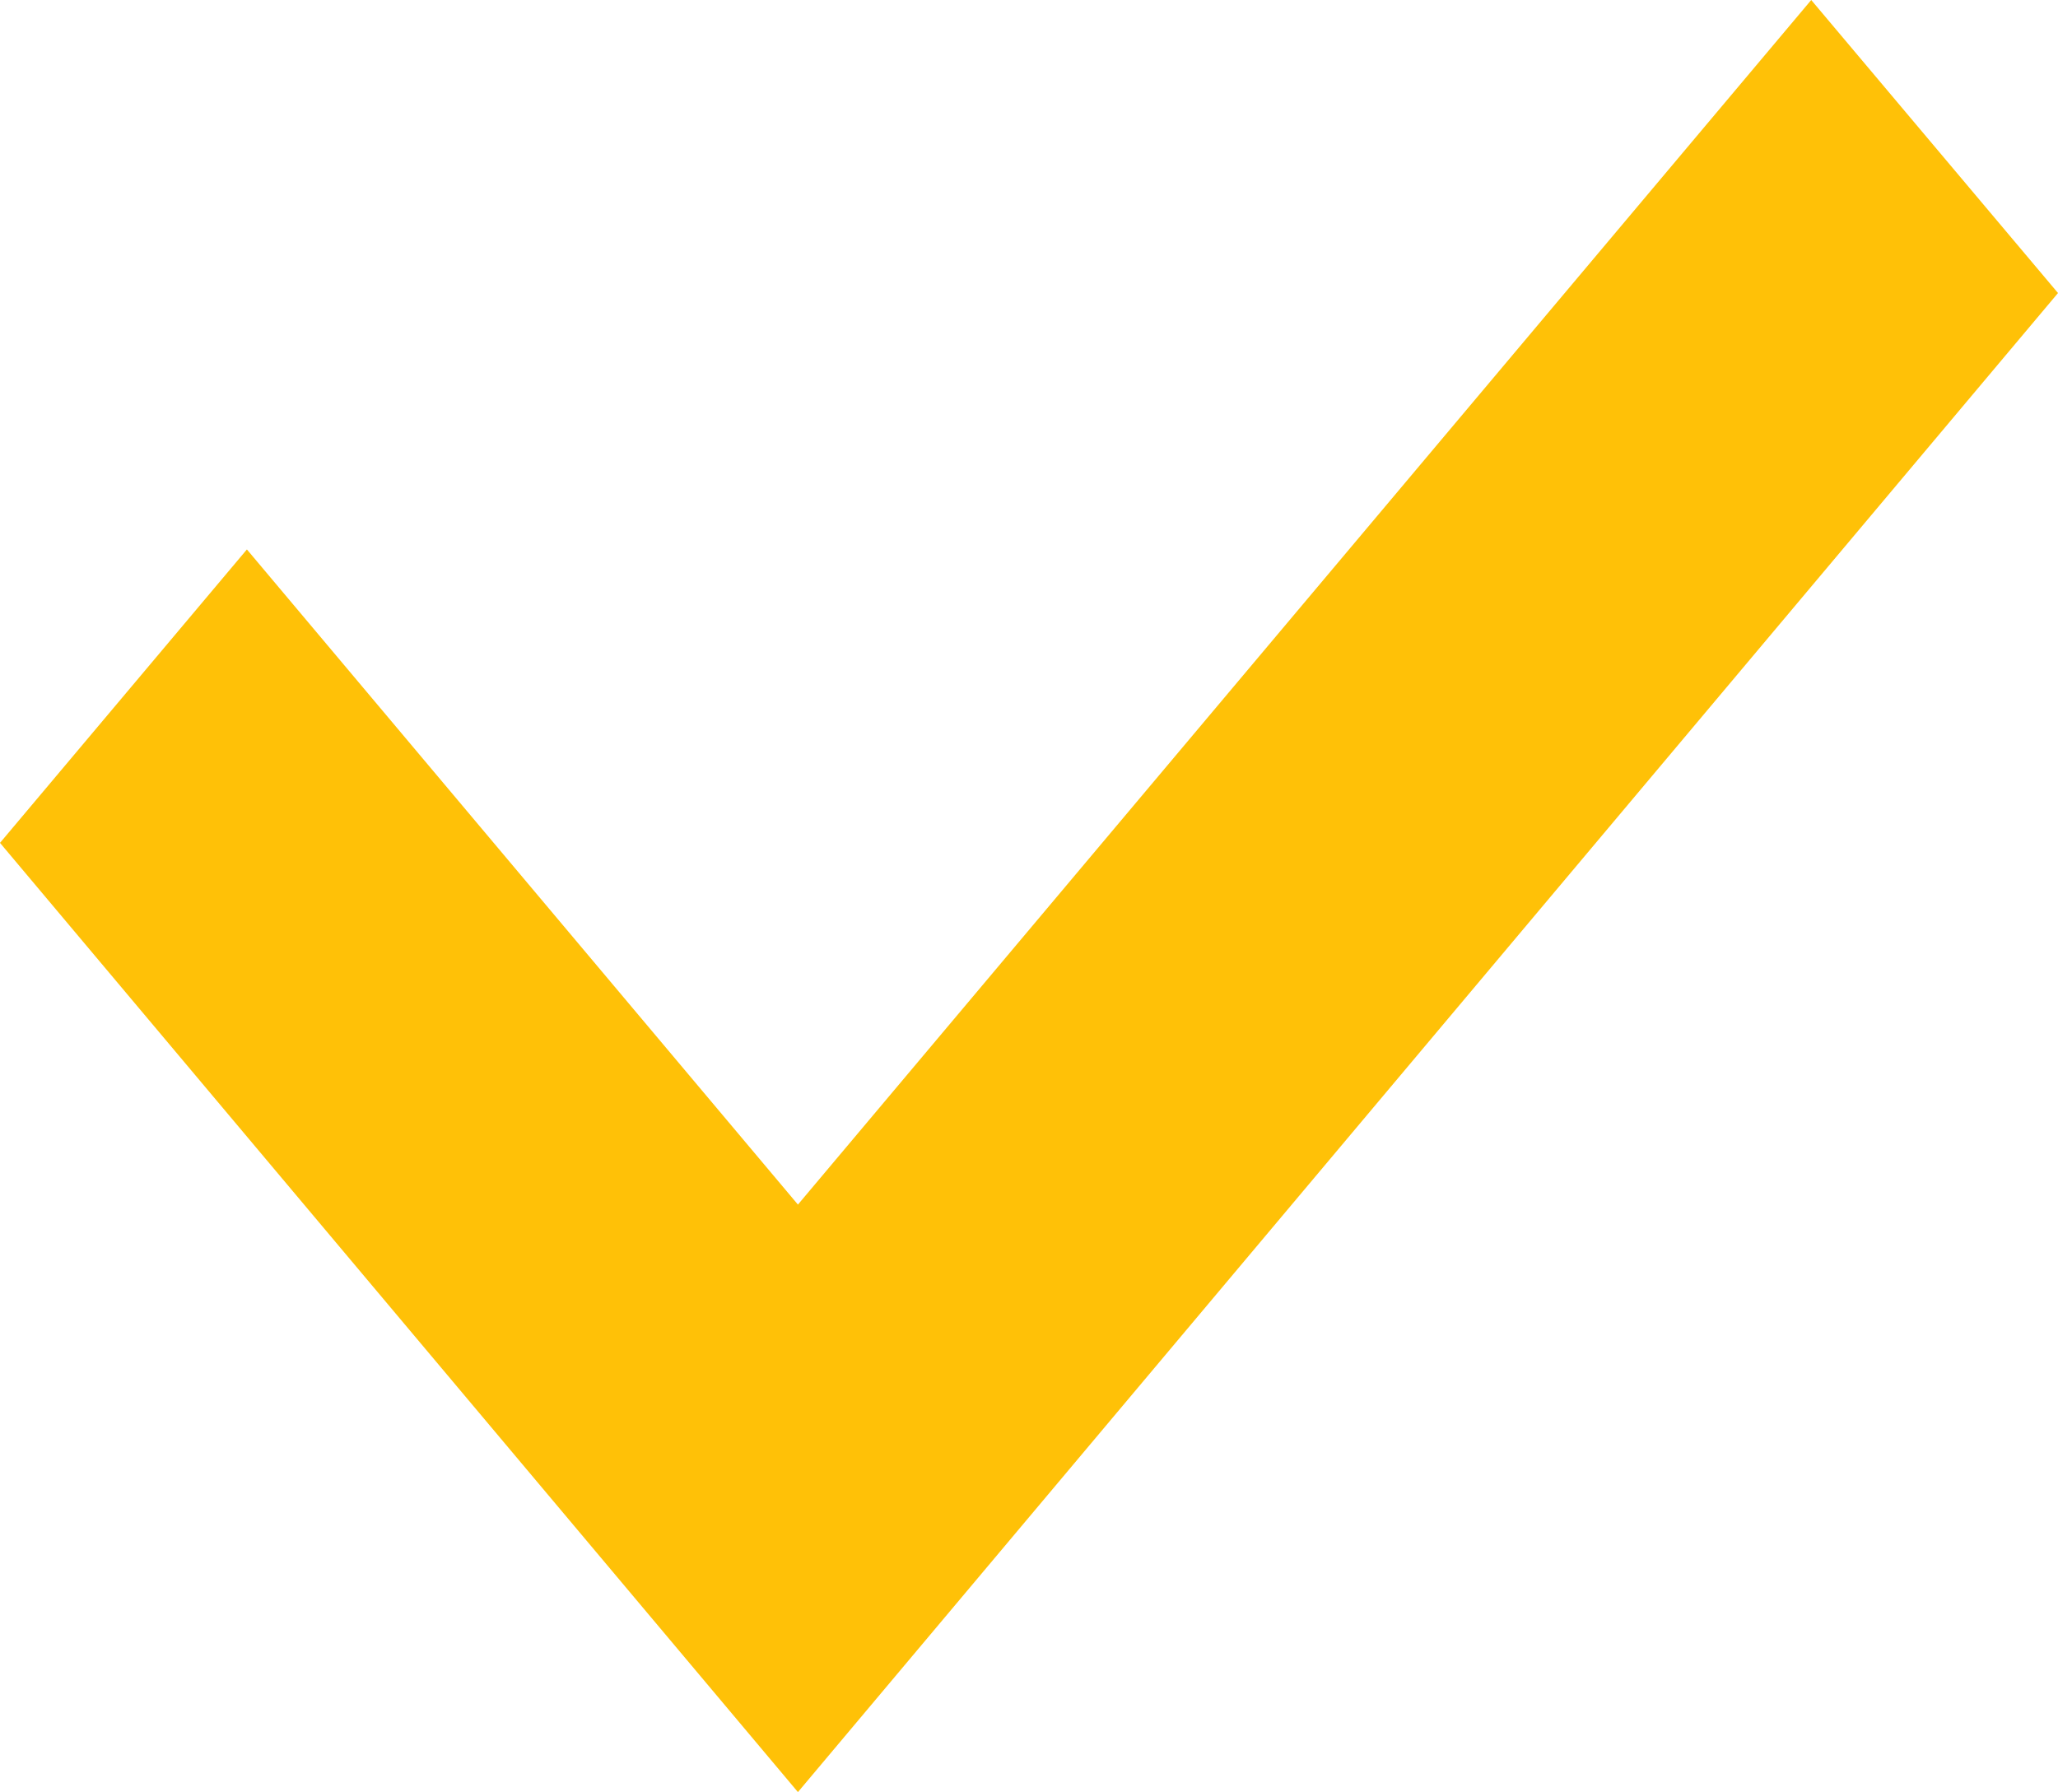
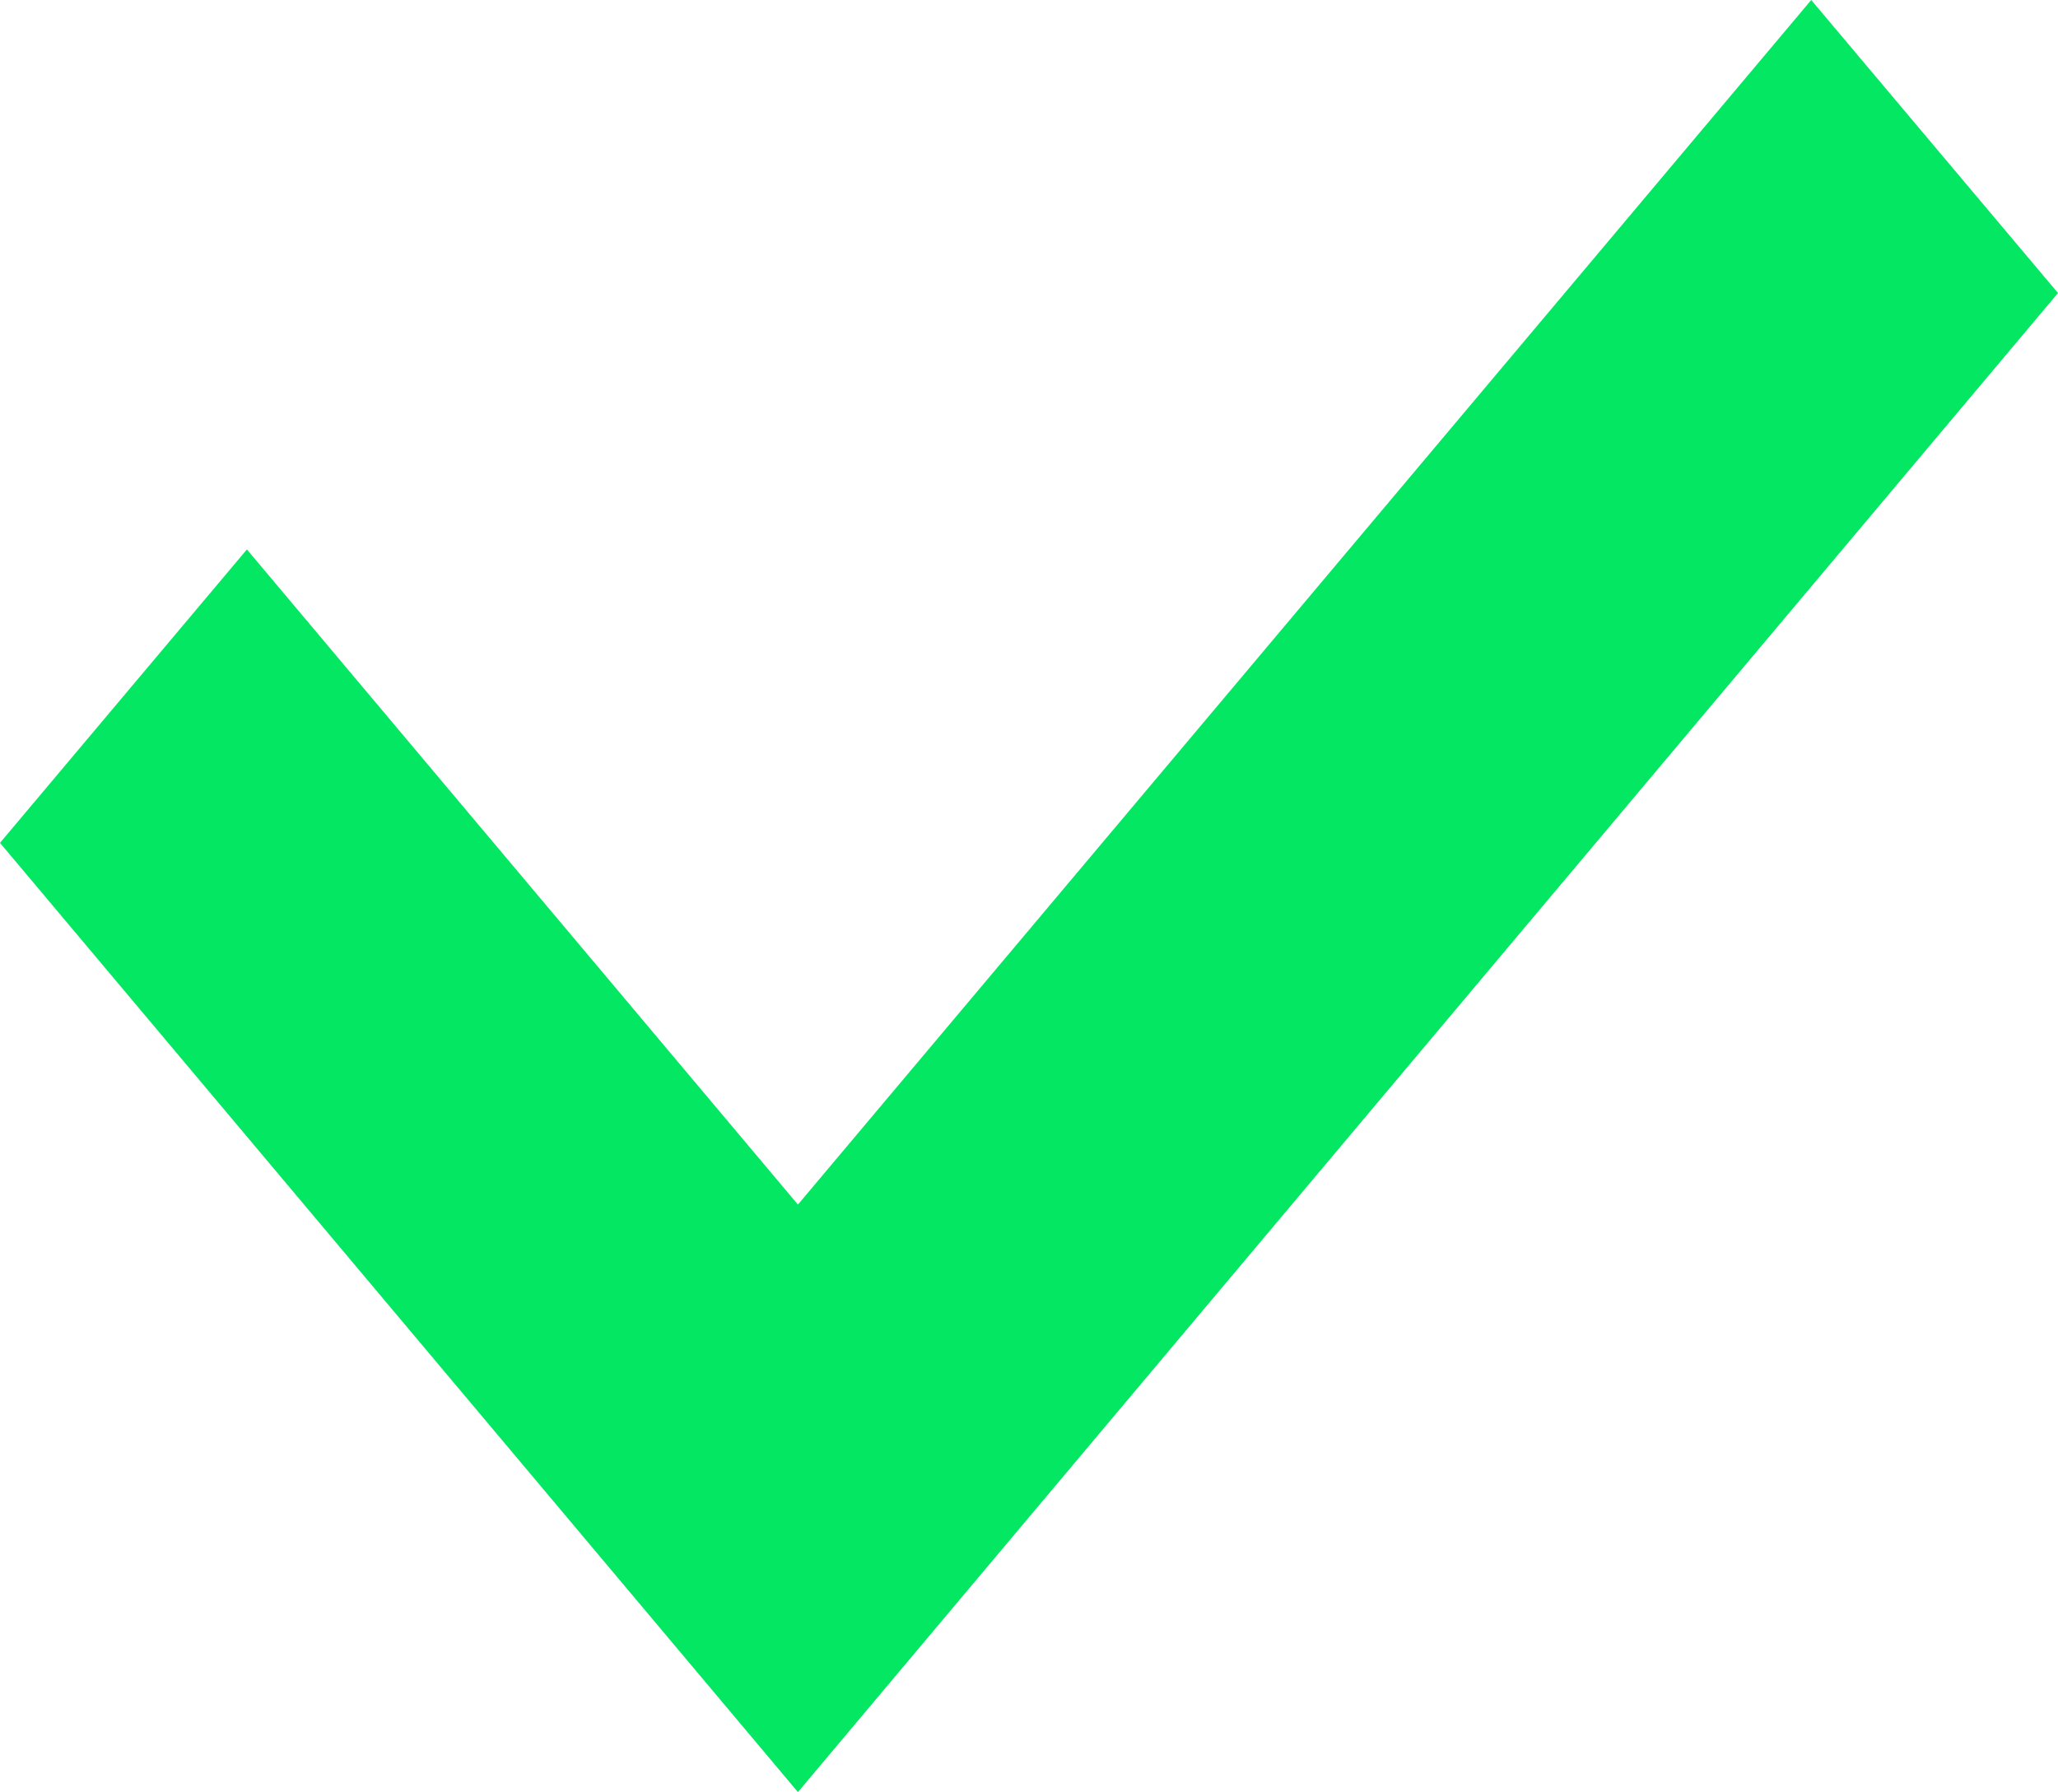
<svg xmlns="http://www.w3.org/2000/svg" width="15.787" height="13.745" viewBox="0 0 15.787 13.745">
  <g id="check" transform="translate(0 -68.552)">
-     <path id="Path_32" data-name="Path 32" d="M13.894,68.552,6.121,77.793,1.894,72.767,0,75.018,6.121,82.3,15.787,70.8Z" fill="#ffc107" />
+     <path id="Path_32" data-name="Path 32" d="M13.894,68.552,6.121,77.793,1.894,72.767,0,75.018,6.121,82.3,15.787,70.8Z" fill="#04E762" />
  </g>
</svg>
